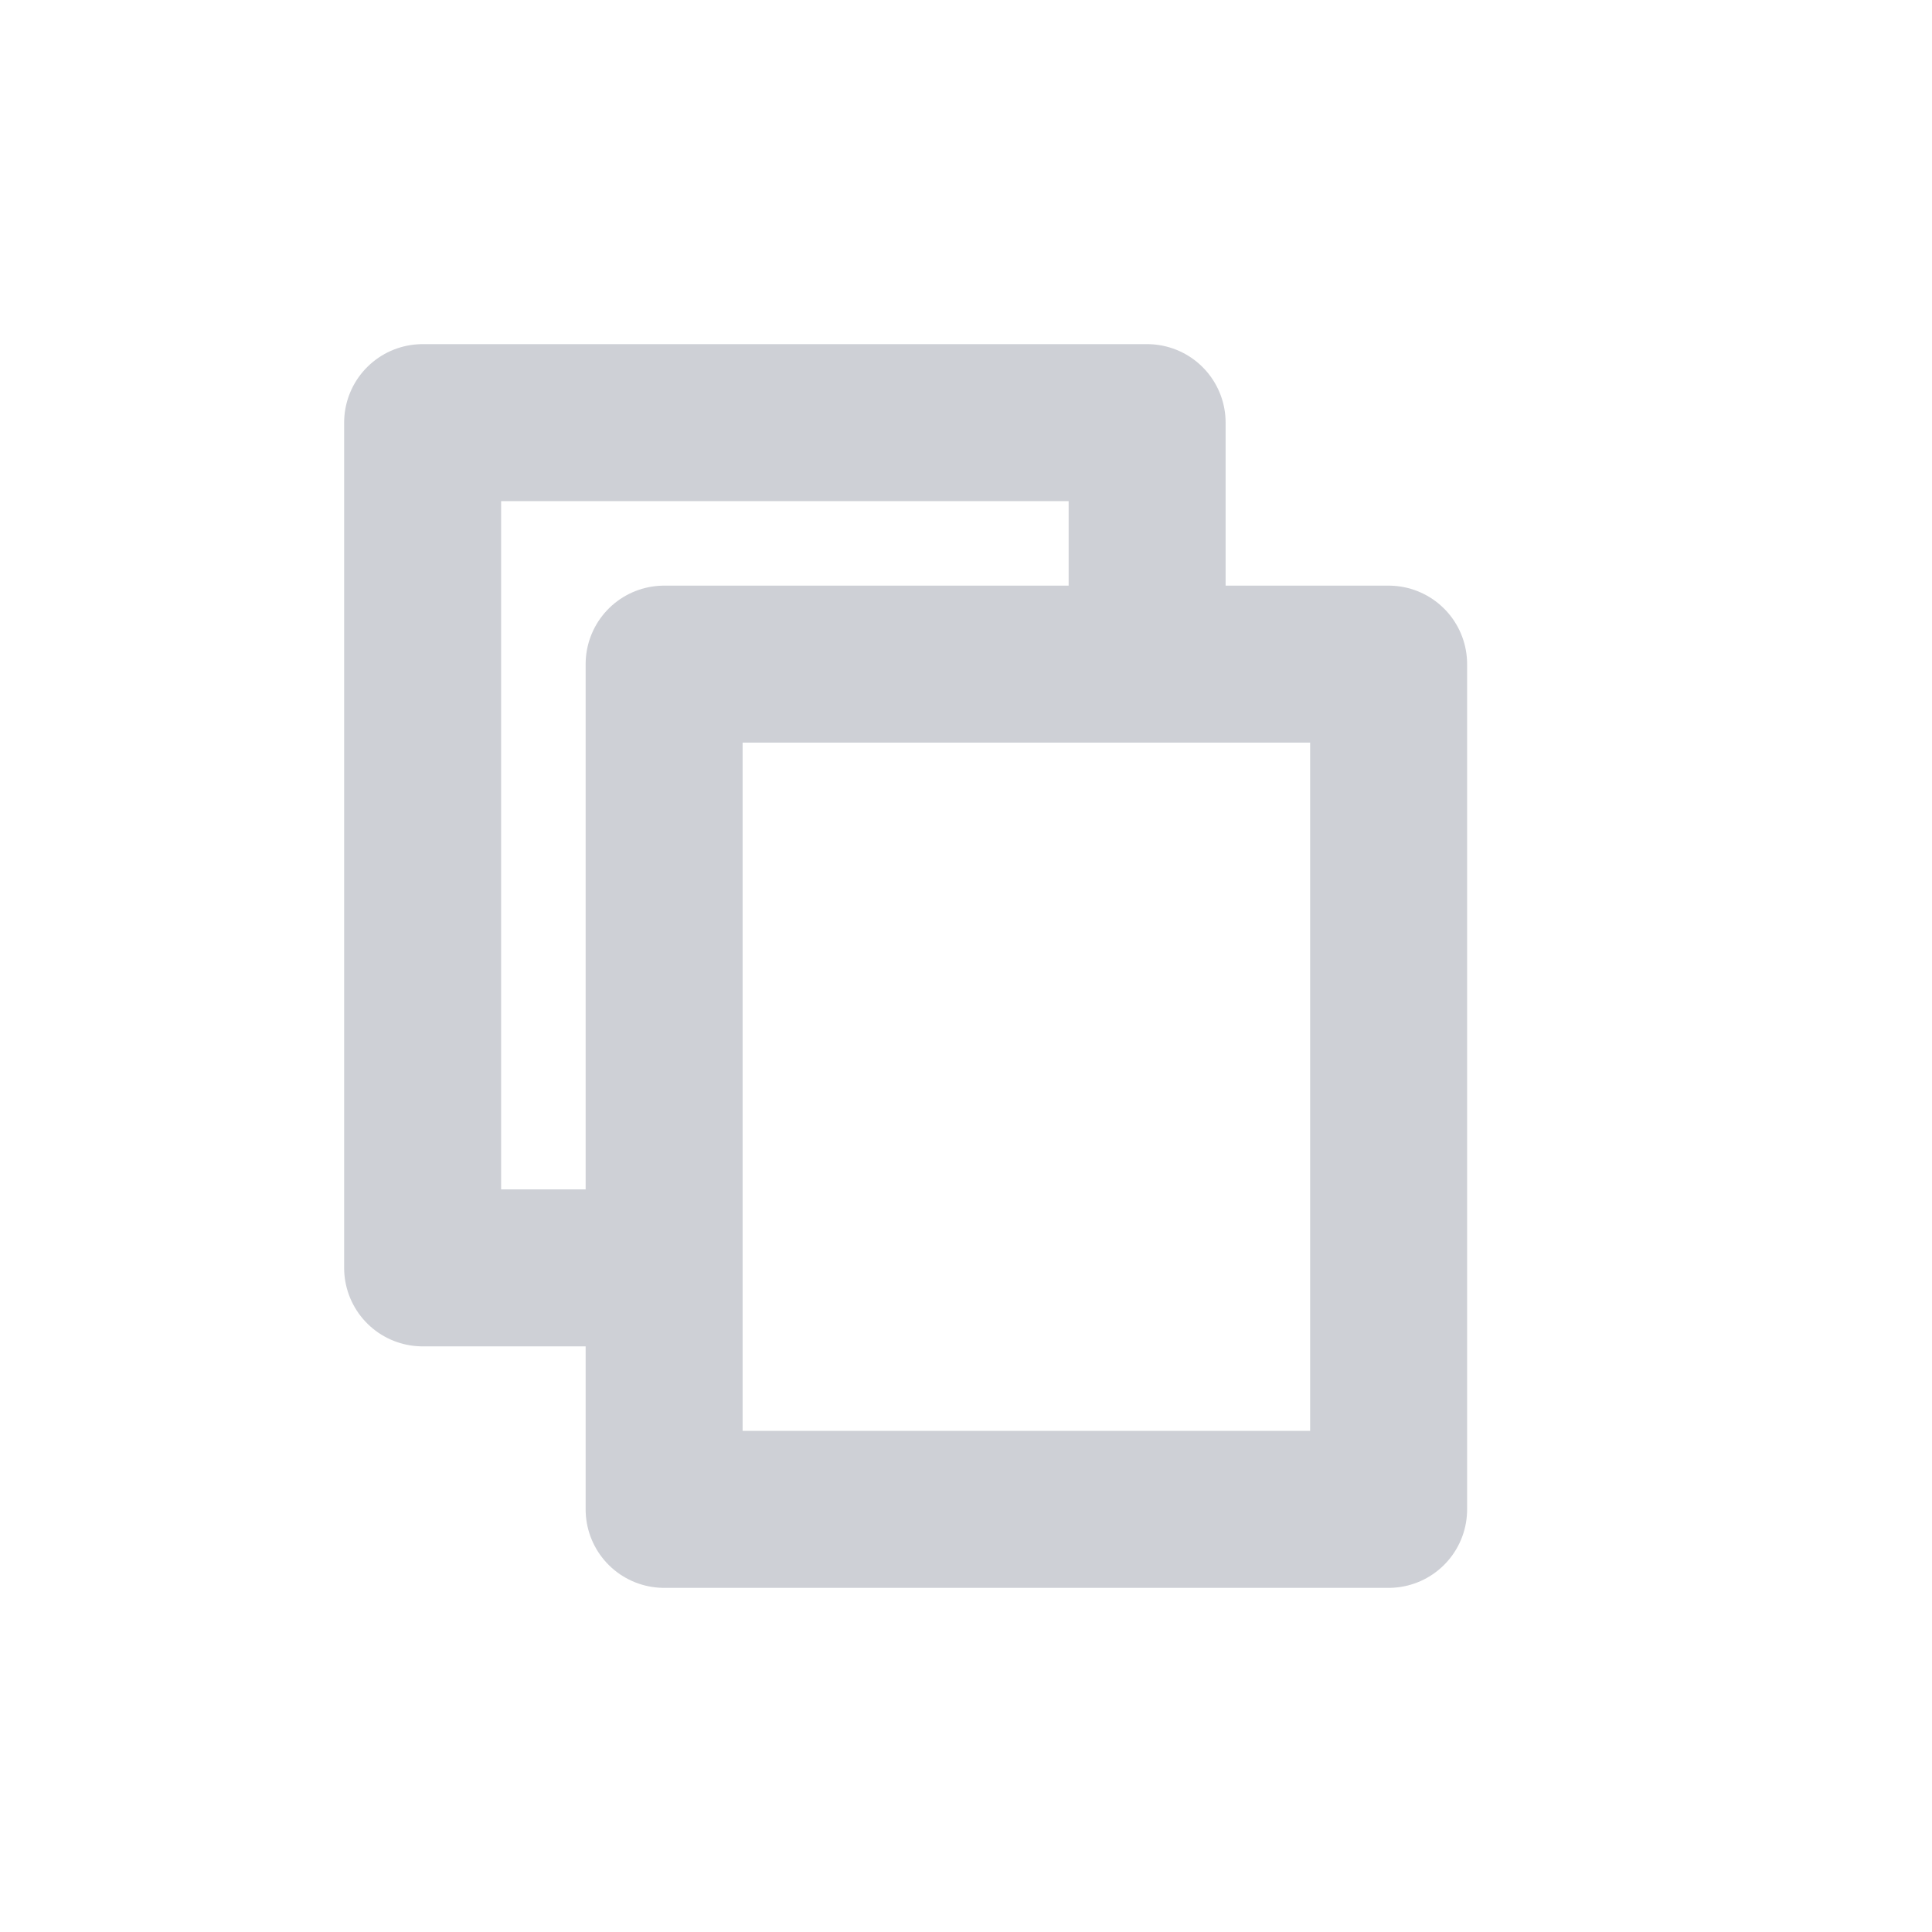
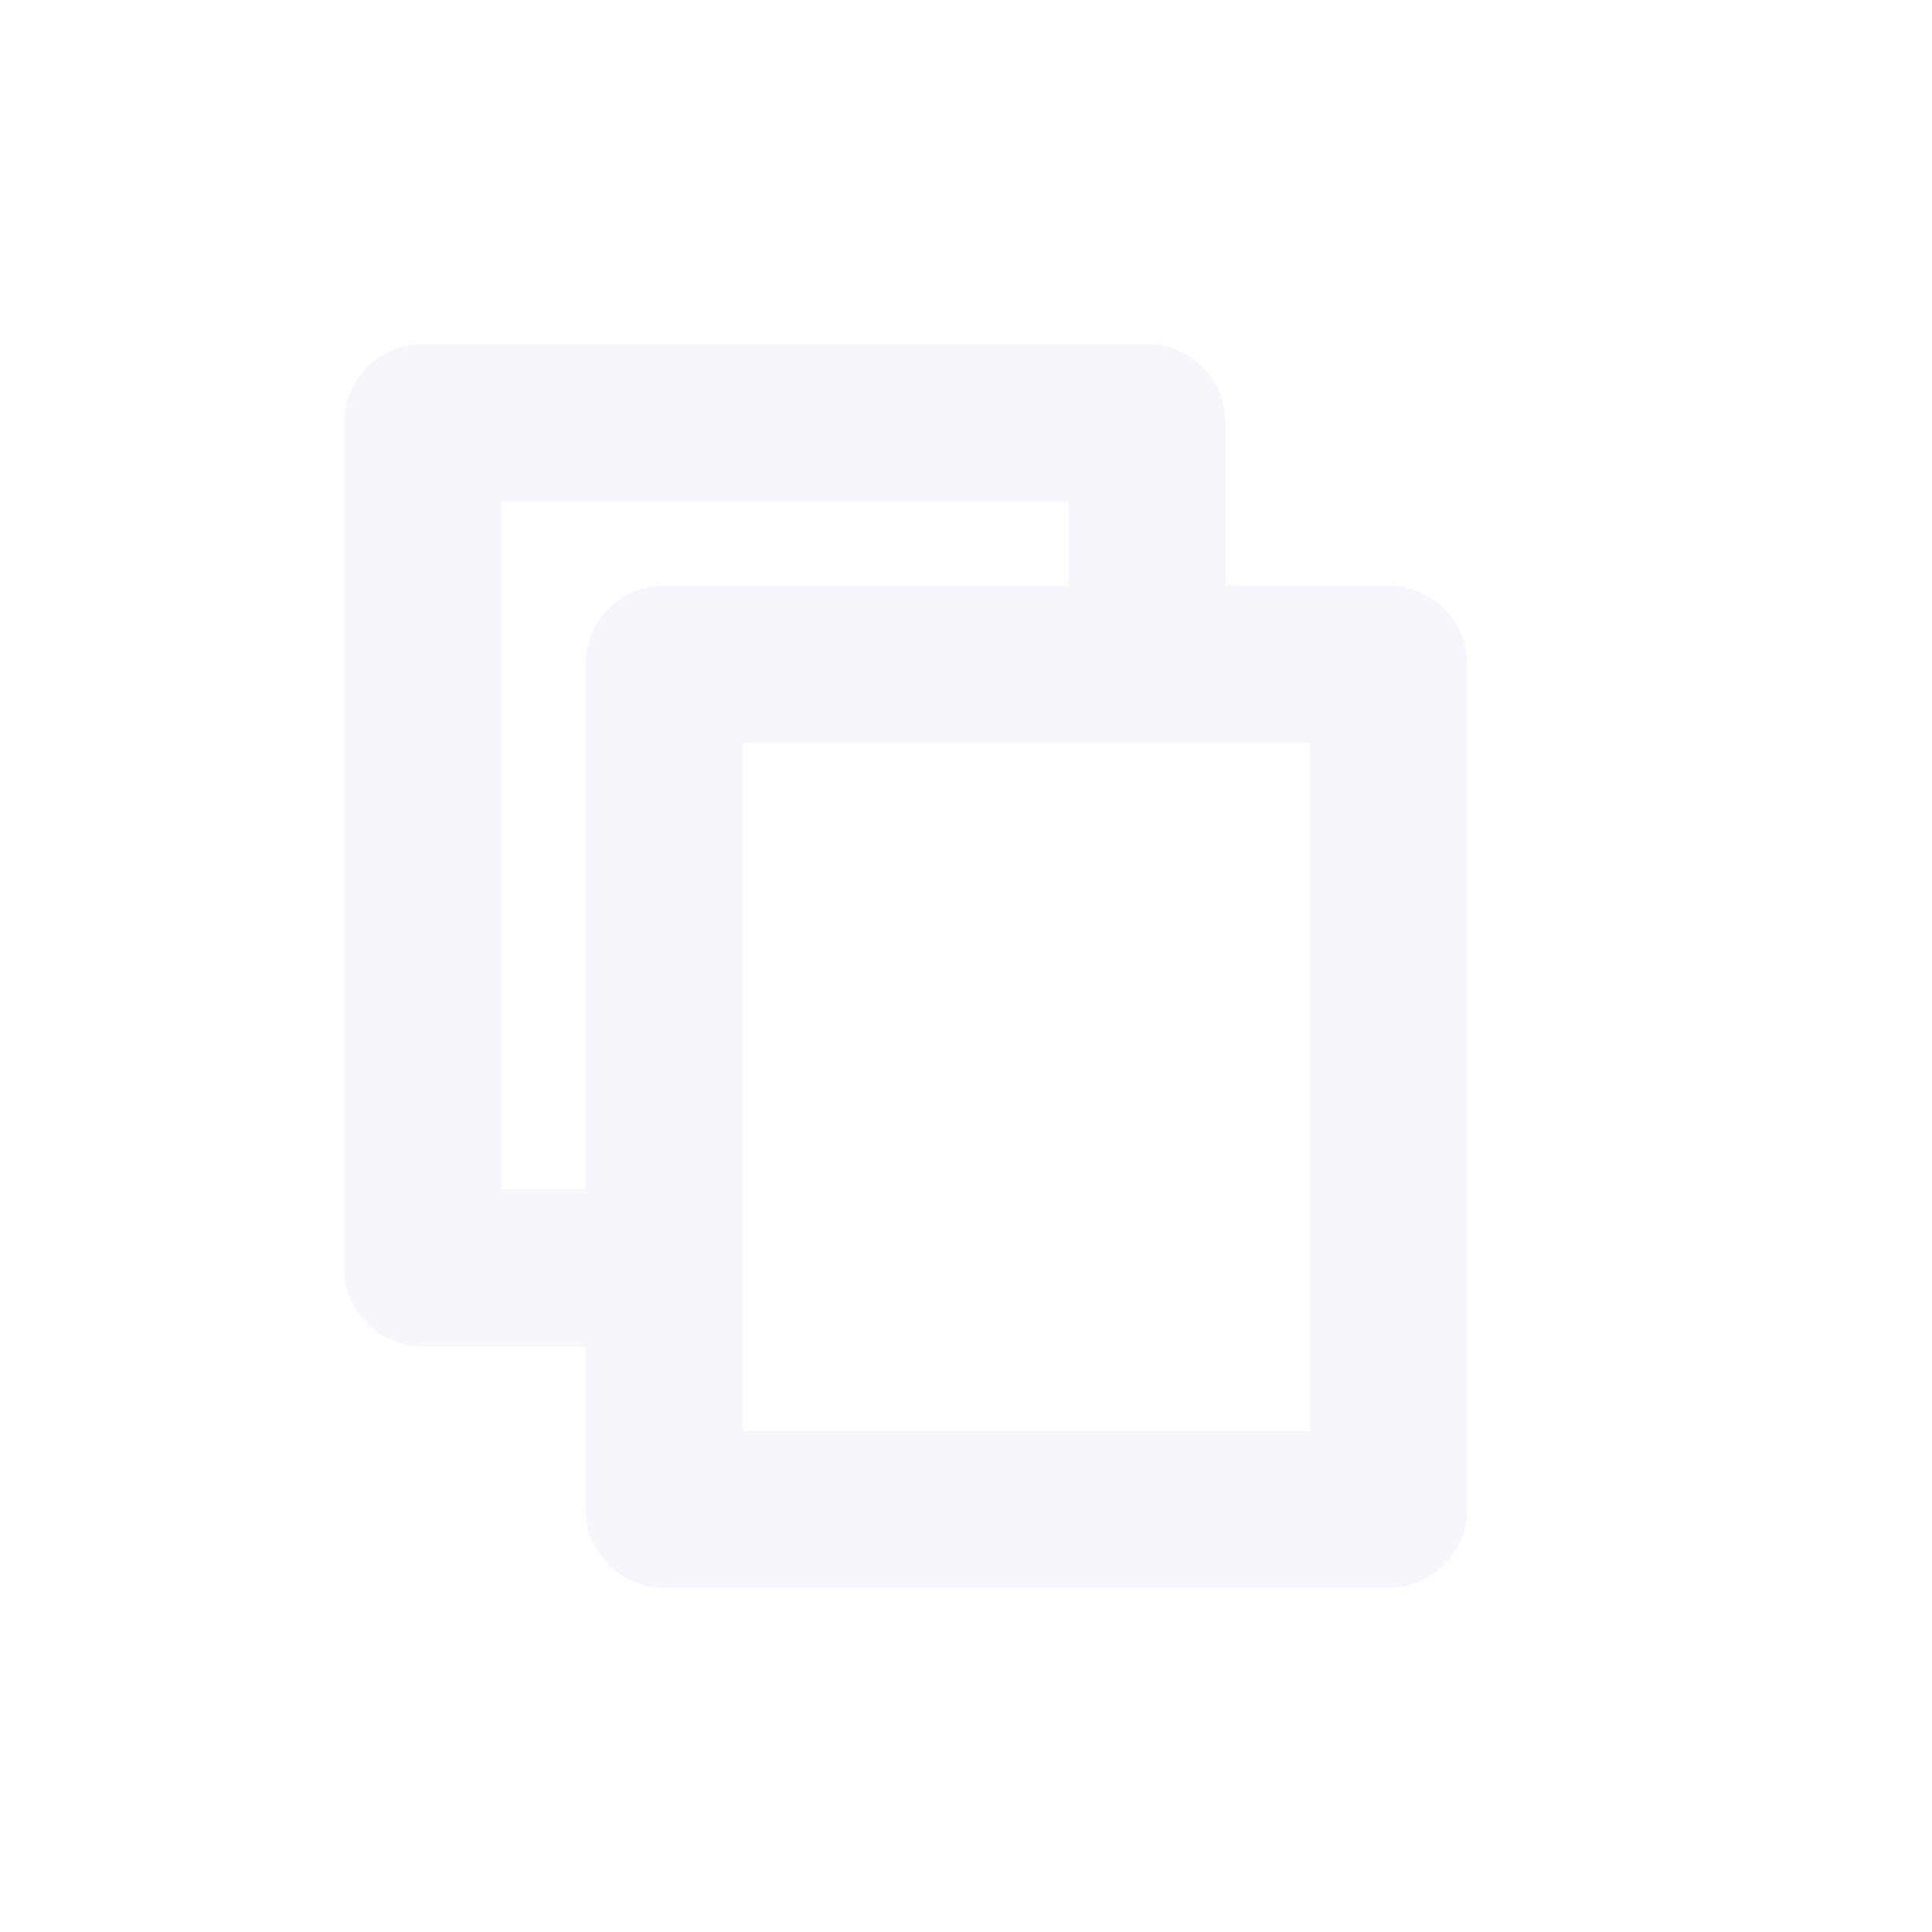
<svg xmlns="http://www.w3.org/2000/svg" width="16" height="16" viewBox="0 0 16 16">
-   <path d="M5.5 5.5H11.5V12.5H5.5V5.5ZM3.5 3.5H9.5V5.5M3.5 3.5V10.5H5.5" fill="none" stroke="#CED0D6" stroke-width="1.3" stroke-linecap="round" stroke-linejoin="round" />
+   <path d="M5.5 5.5H11.5V12.5H5.5V5.5ZM3.5 3.5H9.5V5.5M3.5 3.5V10.5H5.5" fill="none" stroke="#F5F7FA" stroke-width="1.3" stroke-linecap="round" stroke-linejoin="round" />
</svg>
